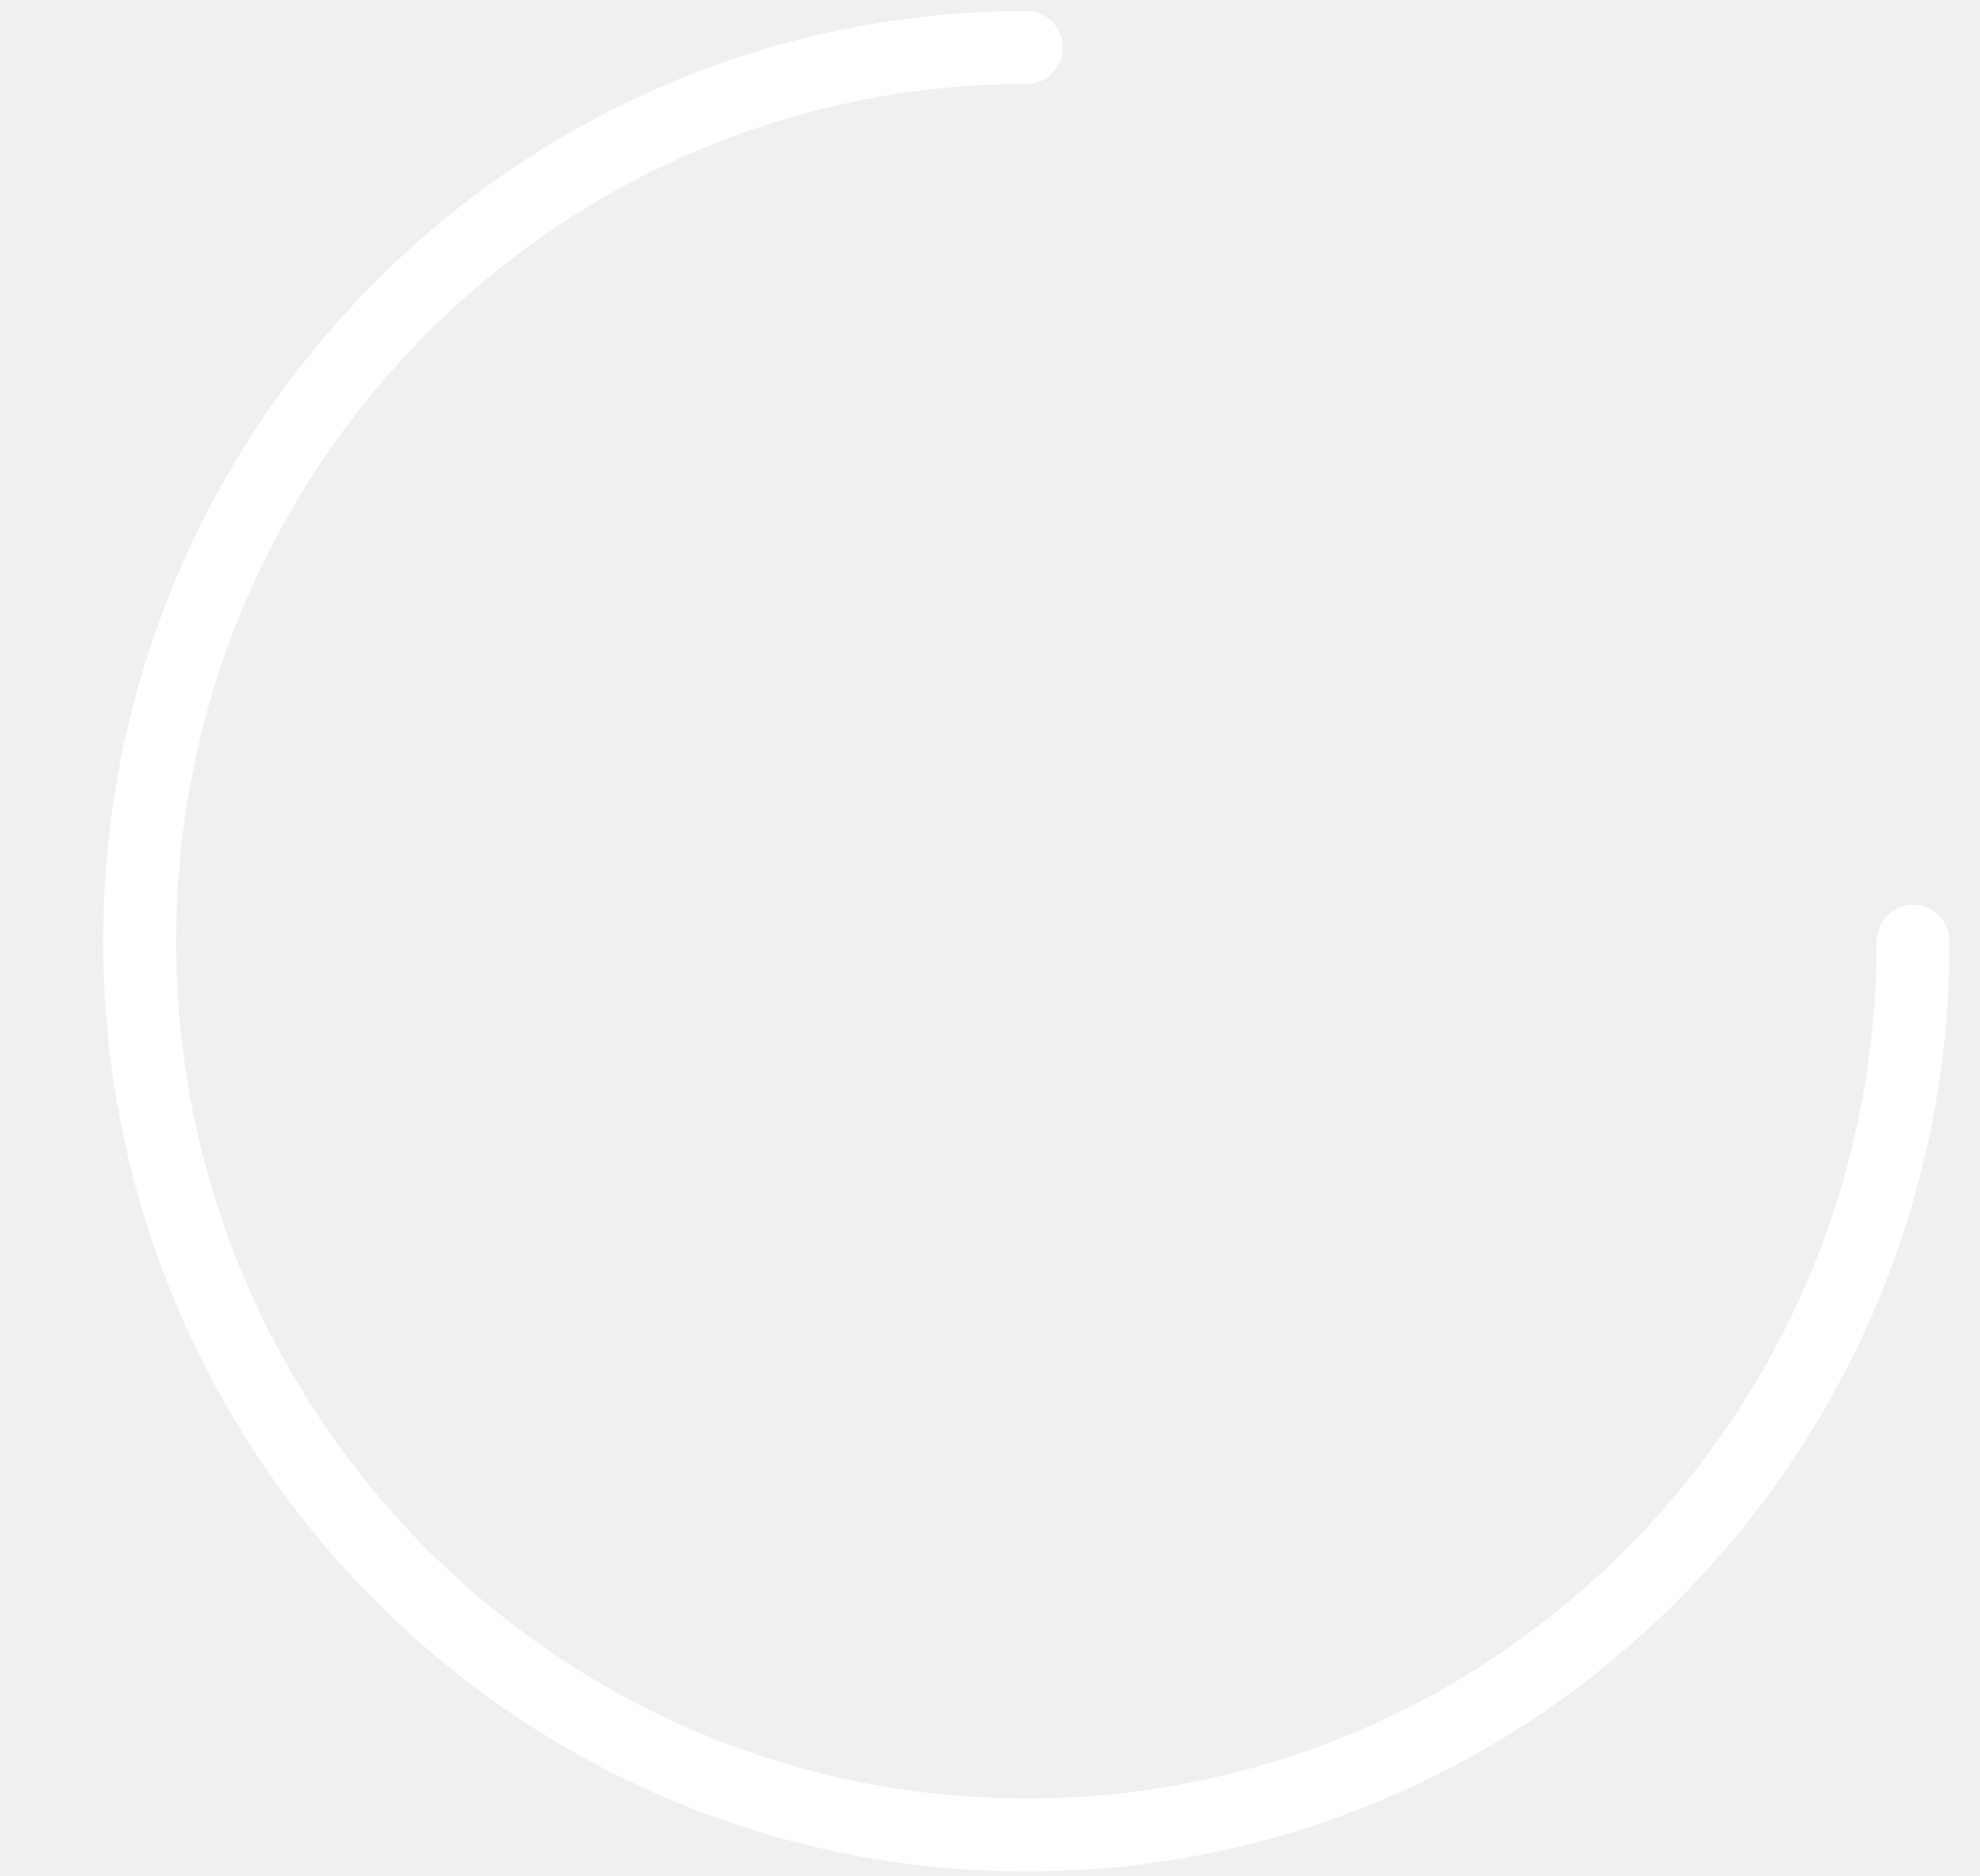
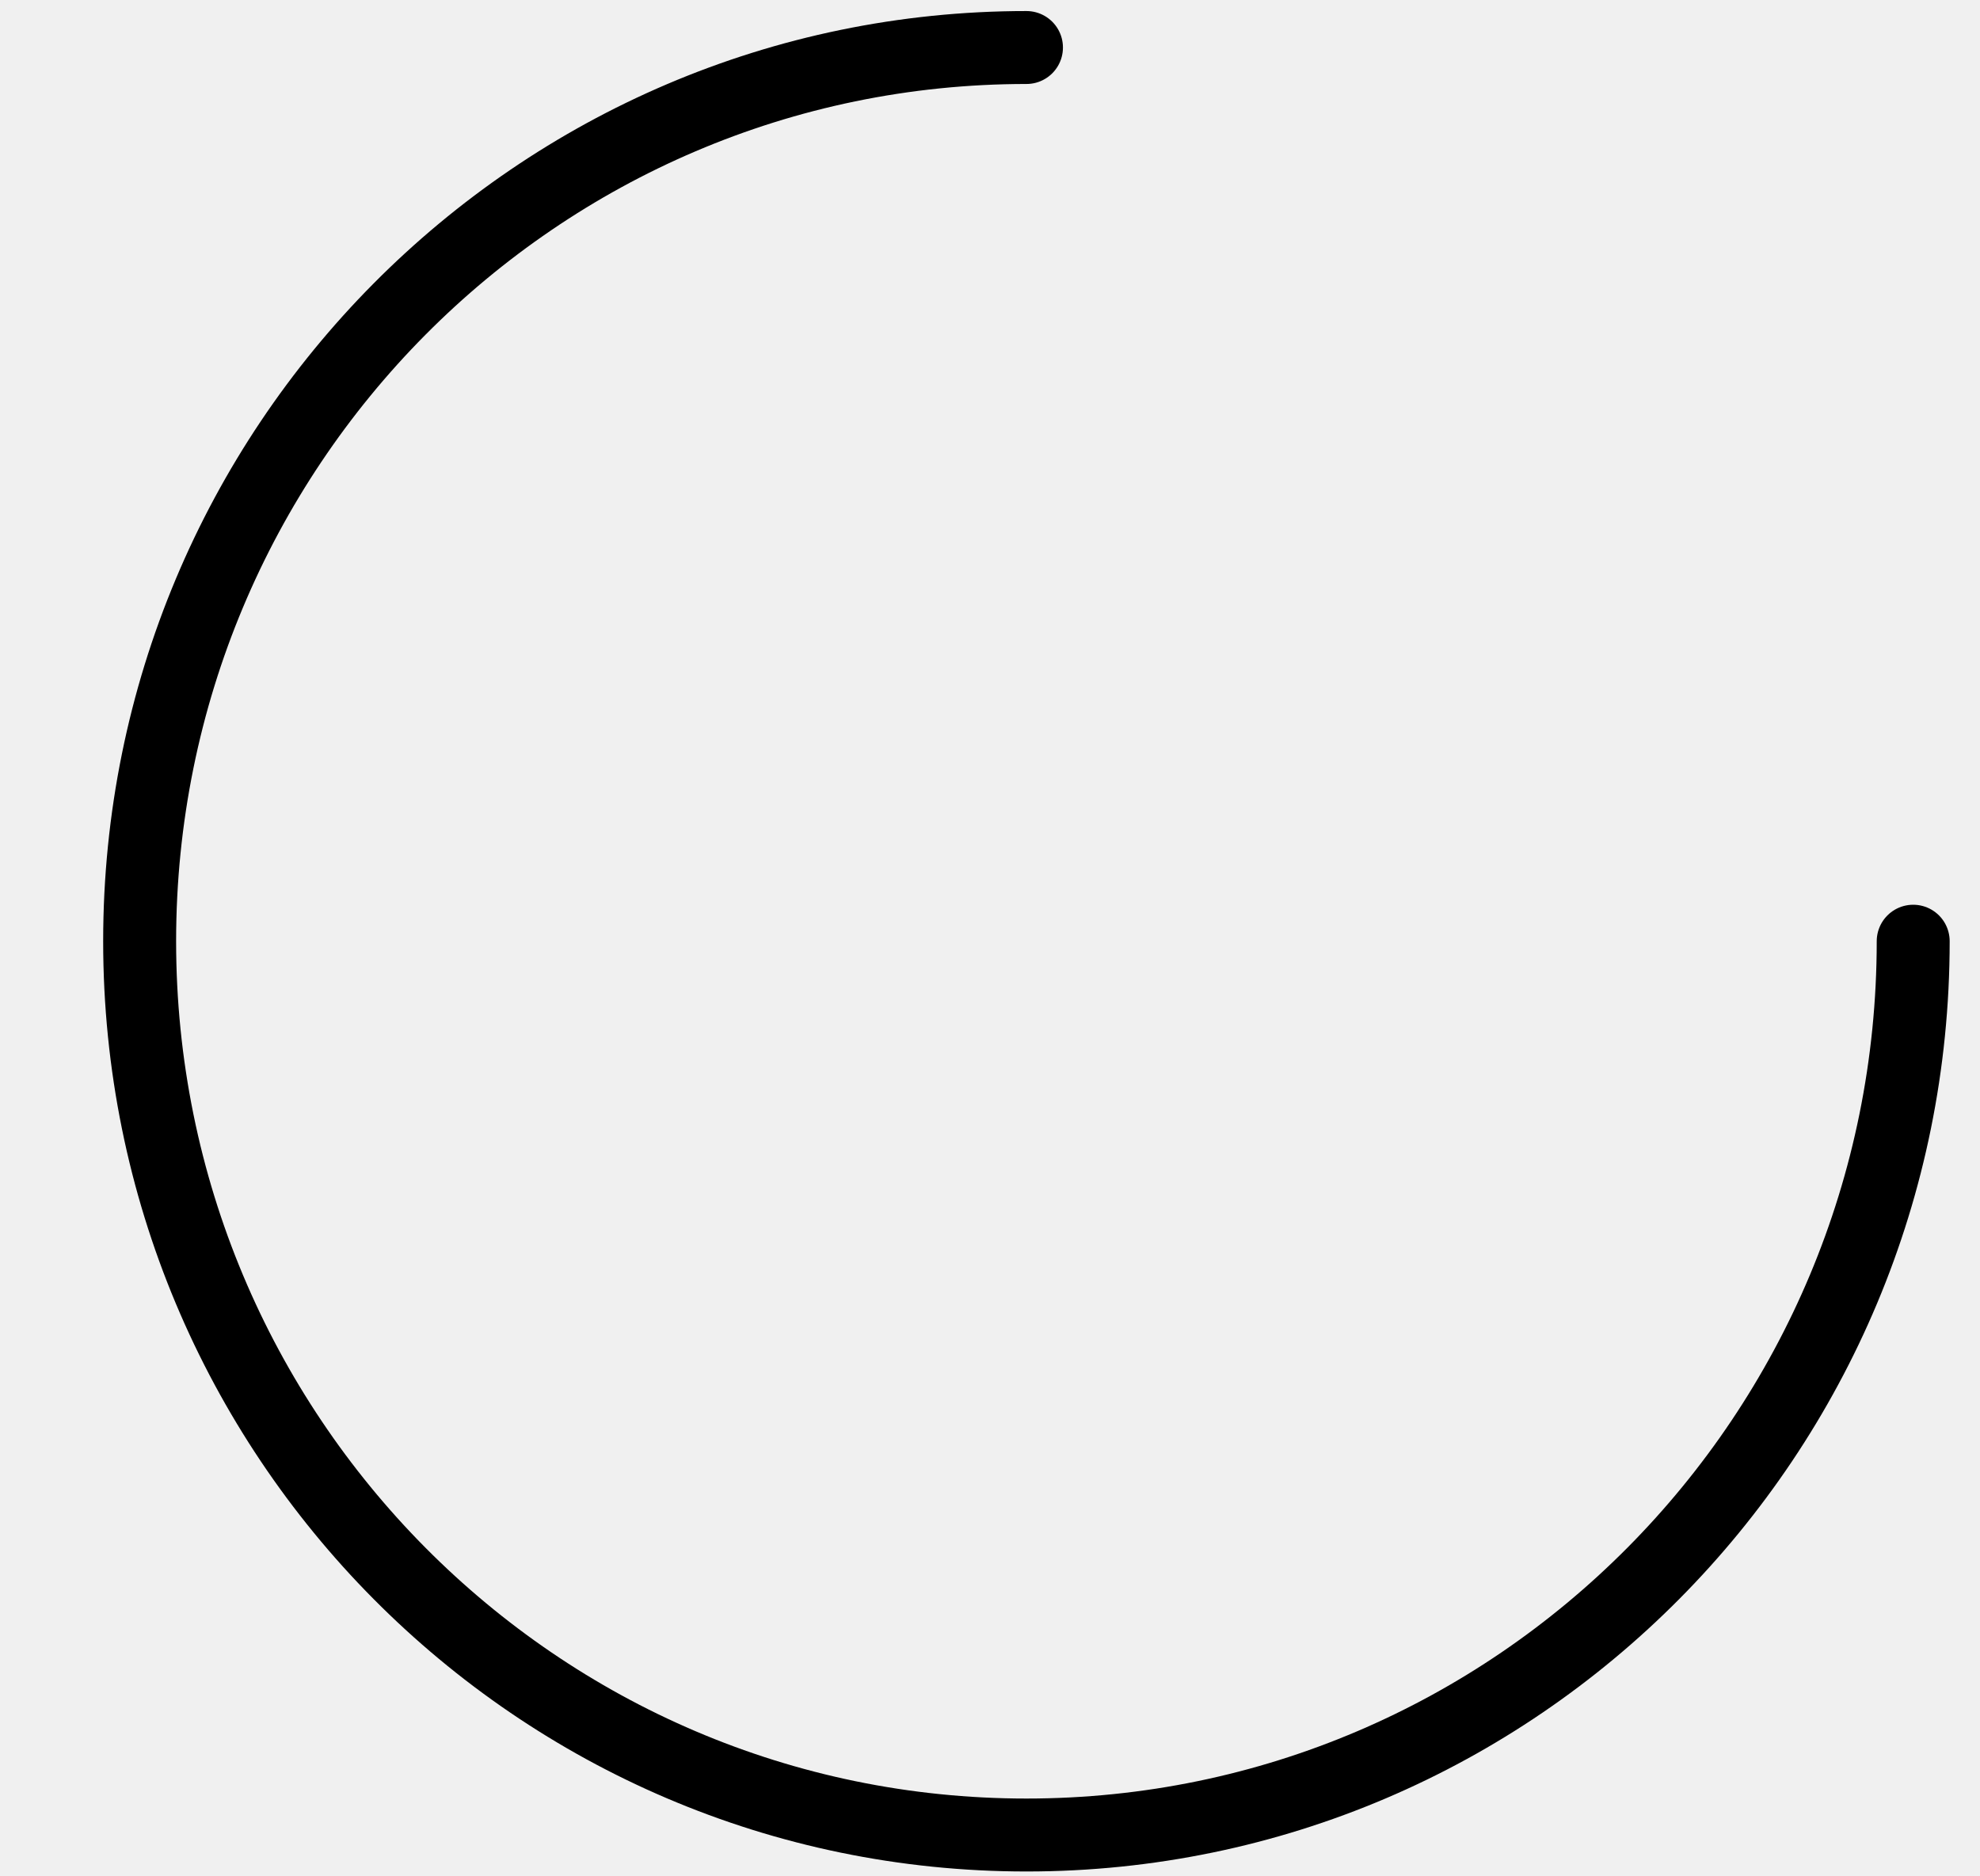
<svg xmlns="http://www.w3.org/2000/svg" xmlns:xlink="http://www.w3.org/1999/xlink" width="19px" height="18px" viewBox="0 0 19 18" version="1.1">
  <defs>
    <polygon id="path-1" points="22.589 6.605 22.589 0.412 11 0.412 11 6.654 22.589 6.654 22.589 6.605 22.589 0.412 19.403 0.412 19.403 6.605 22.589 6.605" />
  </defs>
  <g id="Page-1" stroke="none" stroke-width="1" fill="none" fill-rule="evenodd">
    <g id="Group-22" transform="translate(-990, -12)">
      <g id="Group-25" transform="translate(991, 12)">
-         <path d="M17.359,9.033 C17.359,13.771 13.549,17.611 8.85,17.611 C4.15,17.611 0.34,13.771 0.34,9.033 C0.34,4.296 4.15,0.456 8.85,0.456" id="Stroke-1" stroke="#FFFFFF" stroke-width="0.7" stroke-linecap="round" stroke-linejoin="round" />
-         <mask id="mask-2" fill="white">
+         <path d="M17.359,9.033 C17.359,13.771 13.549,17.611 8.85,17.611 C4.15,17.611 0.34,13.771 0.34,9.033 C0.34,4.296 4.15,0.456 8.85,0.456" id="Stroke-1" stroke="#000000" stroke-width="0.7" stroke-linecap="round" stroke-linejoin="round" />
+         <mask id="mask-2" fill="black">
          <use xlink:href="#path-1" />
        </mask>
        <g id="Clip-6" />
      </g>
    </g>
  </g>
</svg>
